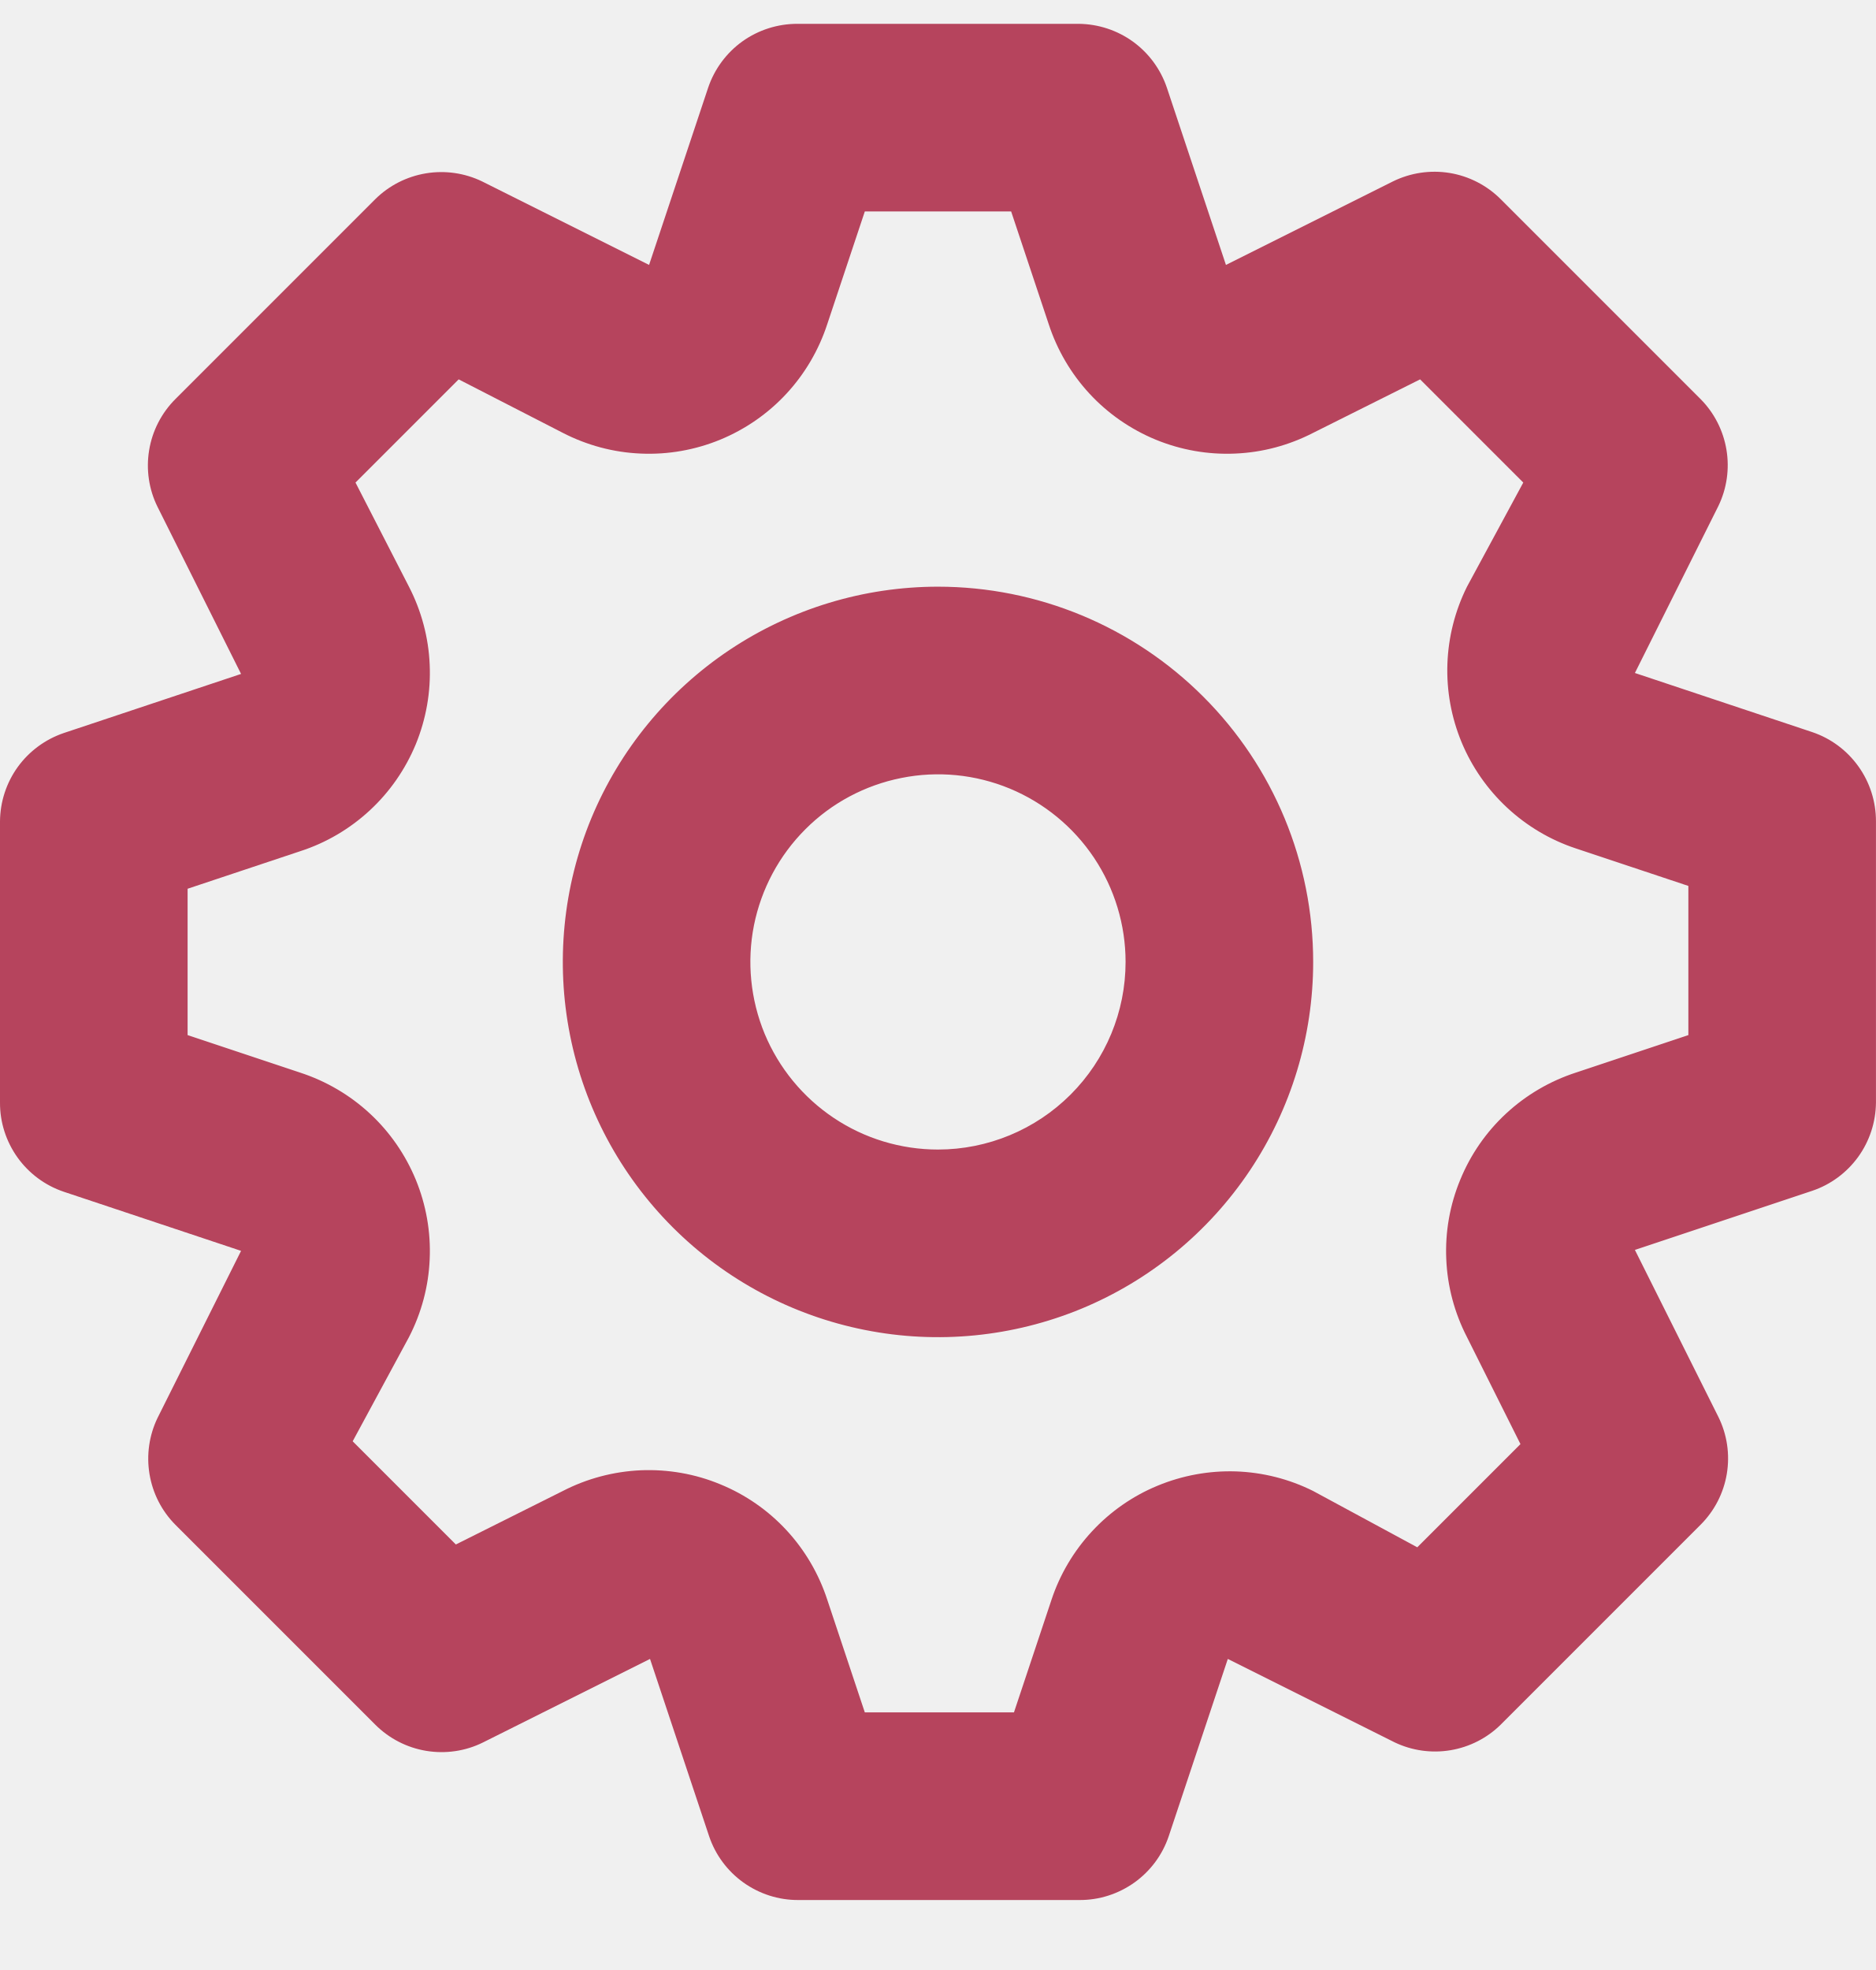
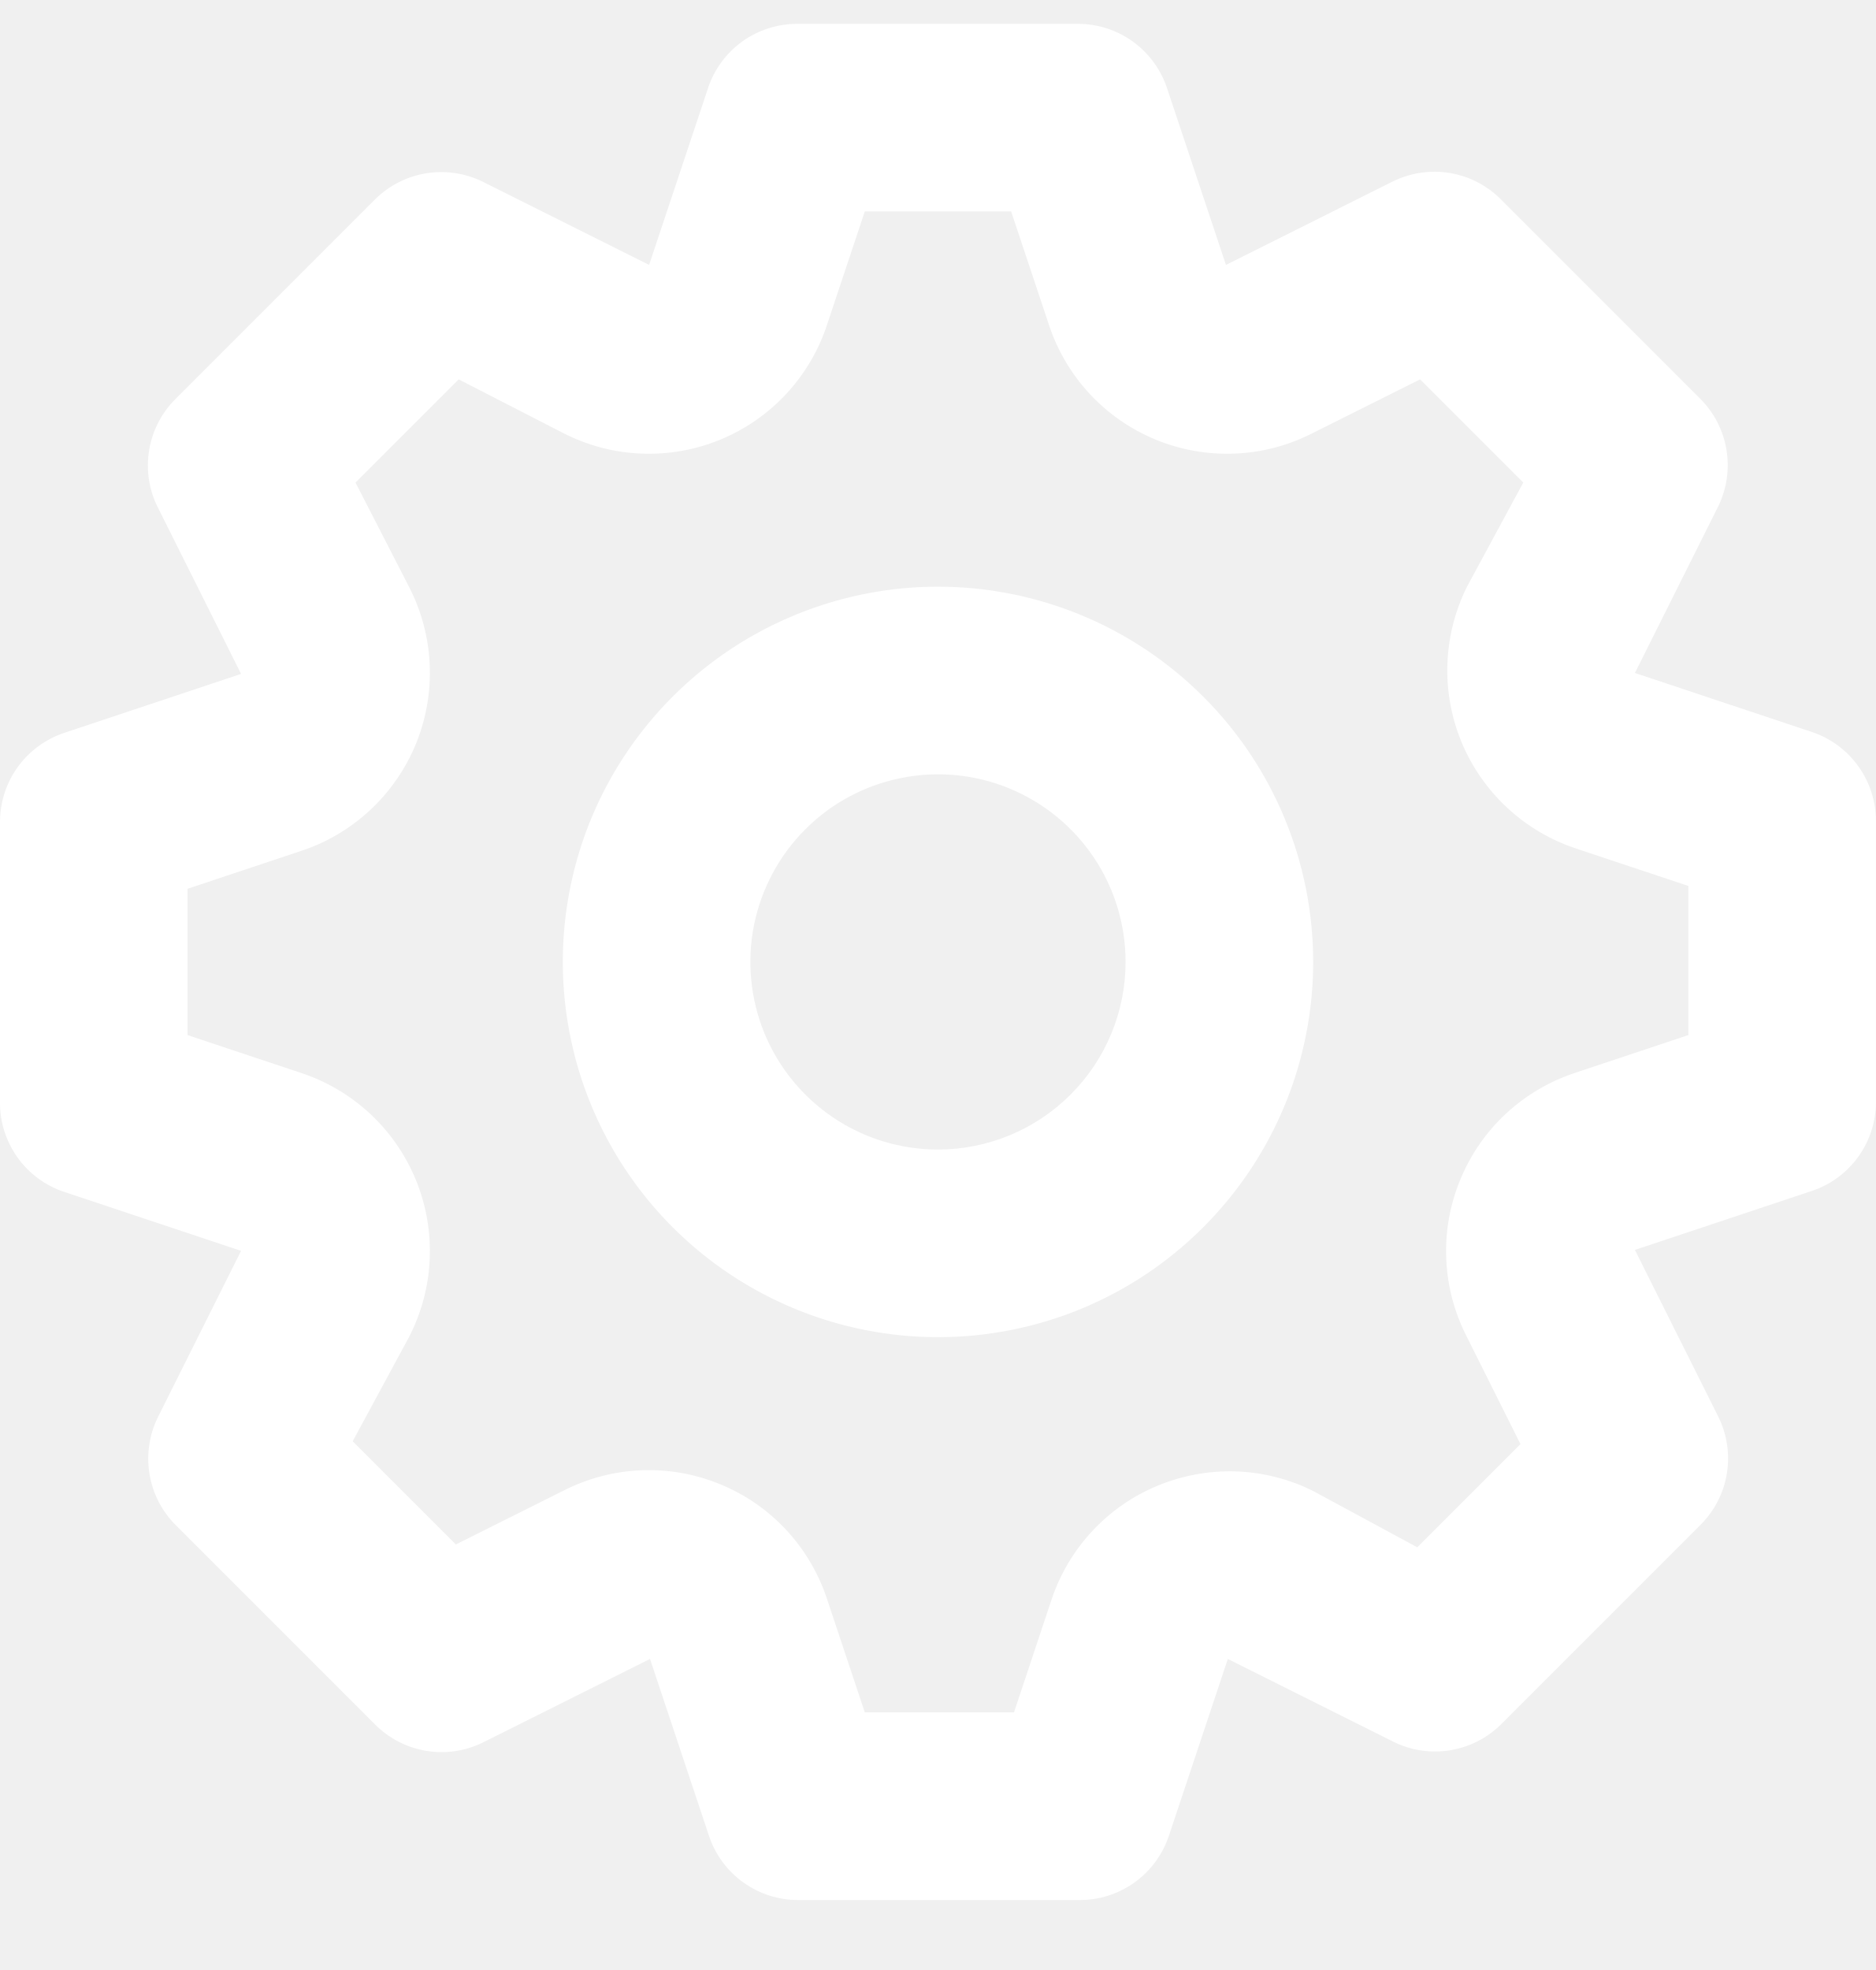
<svg xmlns="http://www.w3.org/2000/svg" width="20" height="21" viewBox="0 0 20 21" fill="none">
-   <path d="M19.32 7.804L17.43 7.174L18.32 5.394C18.41 5.208 18.44 4.998 18.406 4.794C18.372 4.59 18.276 4.401 18.13 4.254L16 2.124C15.852 1.976 15.662 1.878 15.456 1.844C15.249 1.81 15.037 1.842 14.85 1.934L13.07 2.824L12.44 0.934C12.373 0.737 12.247 0.566 12.079 0.444C11.91 0.322 11.708 0.256 11.5 0.254H8.5C8.29 0.254 8.086 0.319 7.915 0.441C7.745 0.563 7.617 0.736 7.55 0.934L6.92 2.824L5.14 1.934C4.954 1.844 4.744 1.814 4.54 1.848C4.336 1.882 4.147 1.978 4 2.124L1.87 4.254C1.722 4.402 1.624 4.592 1.59 4.799C1.556 5.005 1.587 5.217 1.68 5.404L2.57 7.184L0.68 7.814C0.483 7.881 0.312 8.007 0.19 8.175C0.068 8.344 0.002 8.546 3.33354e-06 8.754V11.754C-0.001 11.964 0.065 12.168 0.187 12.339C0.309 12.509 0.481 12.637 0.68 12.704L2.57 13.334L1.68 15.114C1.59 15.3 1.56 15.51 1.594 15.714C1.628 15.919 1.724 16.107 1.87 16.254L4 18.384C4.148 18.532 4.338 18.63 4.544 18.664C4.751 18.698 4.963 18.667 5.15 18.574L6.93 17.684L7.56 19.574C7.627 19.773 7.755 19.945 7.925 20.067C8.096 20.189 8.3 20.255 8.51 20.254H11.51C11.72 20.255 11.924 20.189 12.095 20.067C12.265 19.945 12.393 19.773 12.46 19.574L13.09 17.684L14.87 18.574C15.055 18.662 15.263 18.691 15.465 18.657C15.667 18.623 15.854 18.528 16 18.384L18.13 16.254C18.278 16.106 18.376 15.916 18.41 15.71C18.444 15.503 18.413 15.292 18.32 15.104L17.43 13.324L19.32 12.694C19.517 12.628 19.688 12.501 19.81 12.333C19.932 12.164 19.998 11.962 20 11.754V8.754C20 8.545 19.935 8.34 19.813 8.17C19.691 7.999 19.519 7.871 19.32 7.804ZM18 11.034L16.8 11.434C16.524 11.524 16.271 11.672 16.058 11.869C15.845 12.066 15.678 12.307 15.568 12.576C15.457 12.844 15.406 13.133 15.419 13.423C15.431 13.713 15.507 13.996 15.64 14.254L16.21 15.394L15.11 16.494L14 15.894C13.744 15.766 13.463 15.695 13.176 15.685C12.89 15.676 12.605 15.728 12.34 15.838C12.076 15.947 11.838 16.113 11.643 16.323C11.448 16.533 11.3 16.782 11.21 17.054L10.81 18.254H9.22L8.82 17.054C8.73 16.778 8.582 16.525 8.385 16.312C8.188 16.099 7.947 15.932 7.678 15.822C7.41 15.711 7.121 15.661 6.831 15.673C6.541 15.686 6.258 15.761 6 15.894L4.86 16.464L3.76 15.364L4.36 14.254C4.493 13.996 4.569 13.713 4.581 13.423C4.594 13.133 4.543 12.844 4.433 12.576C4.322 12.307 4.155 12.066 3.942 11.869C3.729 11.672 3.476 11.524 3.2 11.434L2 11.034V9.474L3.2 9.074C3.476 8.985 3.729 8.836 3.942 8.639C4.155 8.442 4.322 8.201 4.433 7.933C4.543 7.664 4.594 7.375 4.581 7.085C4.569 6.796 4.493 6.512 4.36 6.254L3.79 5.144L4.89 4.044L6 4.614C6.258 4.747 6.541 4.823 6.831 4.835C7.121 4.848 7.41 4.797 7.678 4.687C7.947 4.576 8.188 4.409 8.385 4.196C8.582 3.983 8.73 3.73 8.82 3.454L9.22 2.254H10.78L11.18 3.454C11.27 3.73 11.418 3.983 11.615 4.196C11.812 4.409 12.053 4.576 12.322 4.687C12.59 4.797 12.879 4.848 13.169 4.835C13.459 4.823 13.742 4.747 14 4.614L15.14 4.044L16.24 5.144L15.64 6.254C15.512 6.511 15.441 6.792 15.431 7.078C15.421 7.364 15.473 7.649 15.583 7.914C15.693 8.178 15.859 8.416 16.069 8.611C16.279 8.806 16.528 8.954 16.8 9.044L18 9.444V11.034ZM10 6.254C9.209 6.254 8.436 6.489 7.778 6.928C7.12 7.368 6.607 7.993 6.304 8.723C6.002 9.454 5.923 10.259 6.077 11.034C6.231 11.81 6.612 12.523 7.172 13.083C7.731 13.642 8.444 14.023 9.22 14.177C9.996 14.332 10.8 14.252 11.531 13.95C12.262 13.647 12.886 13.134 13.326 12.476C13.765 11.819 14 11.045 14 10.254C14 9.193 13.579 8.176 12.828 7.426C12.078 6.676 11.061 6.254 10 6.254ZM10 12.254C9.604 12.254 9.218 12.137 8.889 11.917C8.56 11.697 8.304 11.385 8.152 11.02C8.001 10.654 7.961 10.252 8.038 9.864C8.116 9.476 8.306 9.12 8.586 8.84C8.865 8.56 9.222 8.37 9.61 8.293C9.998 8.215 10.4 8.255 10.765 8.406C11.131 8.558 11.443 8.814 11.663 9.143C11.883 9.472 12 9.859 12 10.254C12 10.785 11.789 11.293 11.414 11.668C11.039 12.043 10.53 12.254 10 12.254Z" fill="#B6445D" />
+   <path d="M19.32 7.804L17.43 7.174L18.32 5.394C18.41 5.208 18.44 4.998 18.406 4.794C18.372 4.59 18.276 4.401 18.13 4.254L16 2.124C15.852 1.976 15.662 1.878 15.456 1.844C15.249 1.81 15.037 1.842 14.85 1.934L13.07 2.824L12.44 0.934C12.373 0.737 12.247 0.566 12.079 0.444C11.91 0.322 11.708 0.256 11.5 0.254H8.5C8.29 0.254 8.086 0.319 7.915 0.441C7.745 0.563 7.617 0.736 7.55 0.934L6.92 2.824L5.14 1.934C4.954 1.844 4.744 1.814 4.54 1.848C4.336 1.882 4.147 1.978 4 2.124L1.87 4.254C1.722 4.402 1.624 4.592 1.59 4.799C1.556 5.005 1.587 5.217 1.68 5.404L2.57 7.184L0.68 7.814C0.483 7.881 0.312 8.007 0.19 8.175C0.068 8.344 0.002 8.546 3.33354e-06 8.754V11.754C-0.001 11.964 0.065 12.168 0.187 12.339C0.309 12.509 0.481 12.637 0.68 12.704L2.57 13.334L1.68 15.114C1.59 15.3 1.56 15.51 1.594 15.714C1.628 15.919 1.724 16.107 1.87 16.254L4 18.384C4.148 18.532 4.338 18.63 4.544 18.664C4.751 18.698 4.963 18.667 5.15 18.574L6.93 17.684L7.56 19.574C7.627 19.773 7.755 19.945 7.925 20.067C8.096 20.189 8.3 20.255 8.51 20.254H11.51C11.72 20.255 11.924 20.189 12.095 20.067C12.265 19.945 12.393 19.773 12.46 19.574L13.09 17.684L14.87 18.574C15.055 18.662 15.263 18.691 15.465 18.657C15.667 18.623 15.854 18.528 16 18.384L18.13 16.254C18.278 16.106 18.376 15.916 18.41 15.71C18.444 15.503 18.413 15.292 18.32 15.104L17.43 13.324L19.32 12.694C19.517 12.628 19.688 12.501 19.81 12.333C19.932 12.164 19.998 11.962 20 11.754V8.754C20 8.545 19.935 8.34 19.813 8.17C19.691 7.999 19.519 7.871 19.32 7.804ZM18 11.034L16.8 11.434C16.524 11.524 16.271 11.672 16.058 11.869C15.845 12.066 15.678 12.307 15.568 12.576C15.457 12.844 15.406 13.133 15.419 13.423C15.431 13.713 15.507 13.996 15.64 14.254L16.21 15.394L15.11 16.494L14 15.894C13.744 15.766 13.463 15.695 13.176 15.685C12.89 15.676 12.605 15.728 12.34 15.838C12.076 15.947 11.838 16.113 11.643 16.323C11.448 16.533 11.3 16.782 11.21 17.054L10.81 18.254H9.22L8.82 17.054C8.73 16.778 8.582 16.525 8.385 16.312C8.188 16.099 7.947 15.932 7.678 15.822C7.41 15.711 7.121 15.661 6.831 15.673C6.541 15.686 6.258 15.761 6 15.894L4.86 16.464L3.76 15.364L4.36 14.254C4.493 13.996 4.569 13.713 4.581 13.423C4.594 13.133 4.543 12.844 4.433 12.576C4.322 12.307 4.155 12.066 3.942 11.869C3.729 11.672 3.476 11.524 3.2 11.434L2 11.034V9.474L3.2 9.074C3.476 8.985 3.729 8.836 3.942 8.639C4.155 8.442 4.322 8.201 4.433 7.933C4.543 7.664 4.594 7.375 4.581 7.085C4.569 6.796 4.493 6.512 4.36 6.254L3.79 5.144L4.89 4.044L6 4.614C6.258 4.747 6.541 4.823 6.831 4.835C7.121 4.848 7.41 4.797 7.678 4.687C7.947 4.576 8.188 4.409 8.385 4.196C8.582 3.983 8.73 3.73 8.82 3.454L9.22 2.254H10.78L11.18 3.454C11.27 3.73 11.418 3.983 11.615 4.196C11.812 4.409 12.053 4.576 12.322 4.687C12.59 4.797 12.879 4.848 13.169 4.835C13.459 4.823 13.742 4.747 14 4.614L15.14 4.044L16.24 5.144L15.64 6.254C15.512 6.511 15.441 6.792 15.431 7.078C15.421 7.364 15.473 7.649 15.583 7.914C15.693 8.178 15.859 8.416 16.069 8.611C16.279 8.806 16.528 8.954 16.8 9.044L18 9.444V11.034ZM10 6.254C9.209 6.254 8.436 6.489 7.778 6.928C7.12 7.368 6.607 7.993 6.304 8.723C6.002 9.454 5.923 10.259 6.077 11.034C6.231 11.81 6.612 12.523 7.172 13.083C7.731 13.642 8.444 14.023 9.22 14.177C9.996 14.332 10.8 14.252 11.531 13.95C12.262 13.647 12.886 13.134 13.326 12.476C13.765 11.819 14 11.045 14 10.254C14 9.193 13.579 8.176 12.828 7.426C12.078 6.676 11.061 6.254 10 6.254ZM10 12.254C9.604 12.254 9.218 12.137 8.889 11.917C8.56 11.697 8.304 11.385 8.152 11.02C8.001 10.654 7.961 10.252 8.038 9.864C8.116 9.476 8.306 9.12 8.586 8.84C8.865 8.56 9.222 8.37 9.61 8.293C9.998 8.215 10.4 8.255 10.765 8.406C11.131 8.558 11.443 8.814 11.663 9.143C11.883 9.472 12 9.859 12 10.254C12 10.785 11.789 11.293 11.414 11.668C11.039 12.043 10.53 12.254 10 12.254Z" fill="white" />
</svg>
